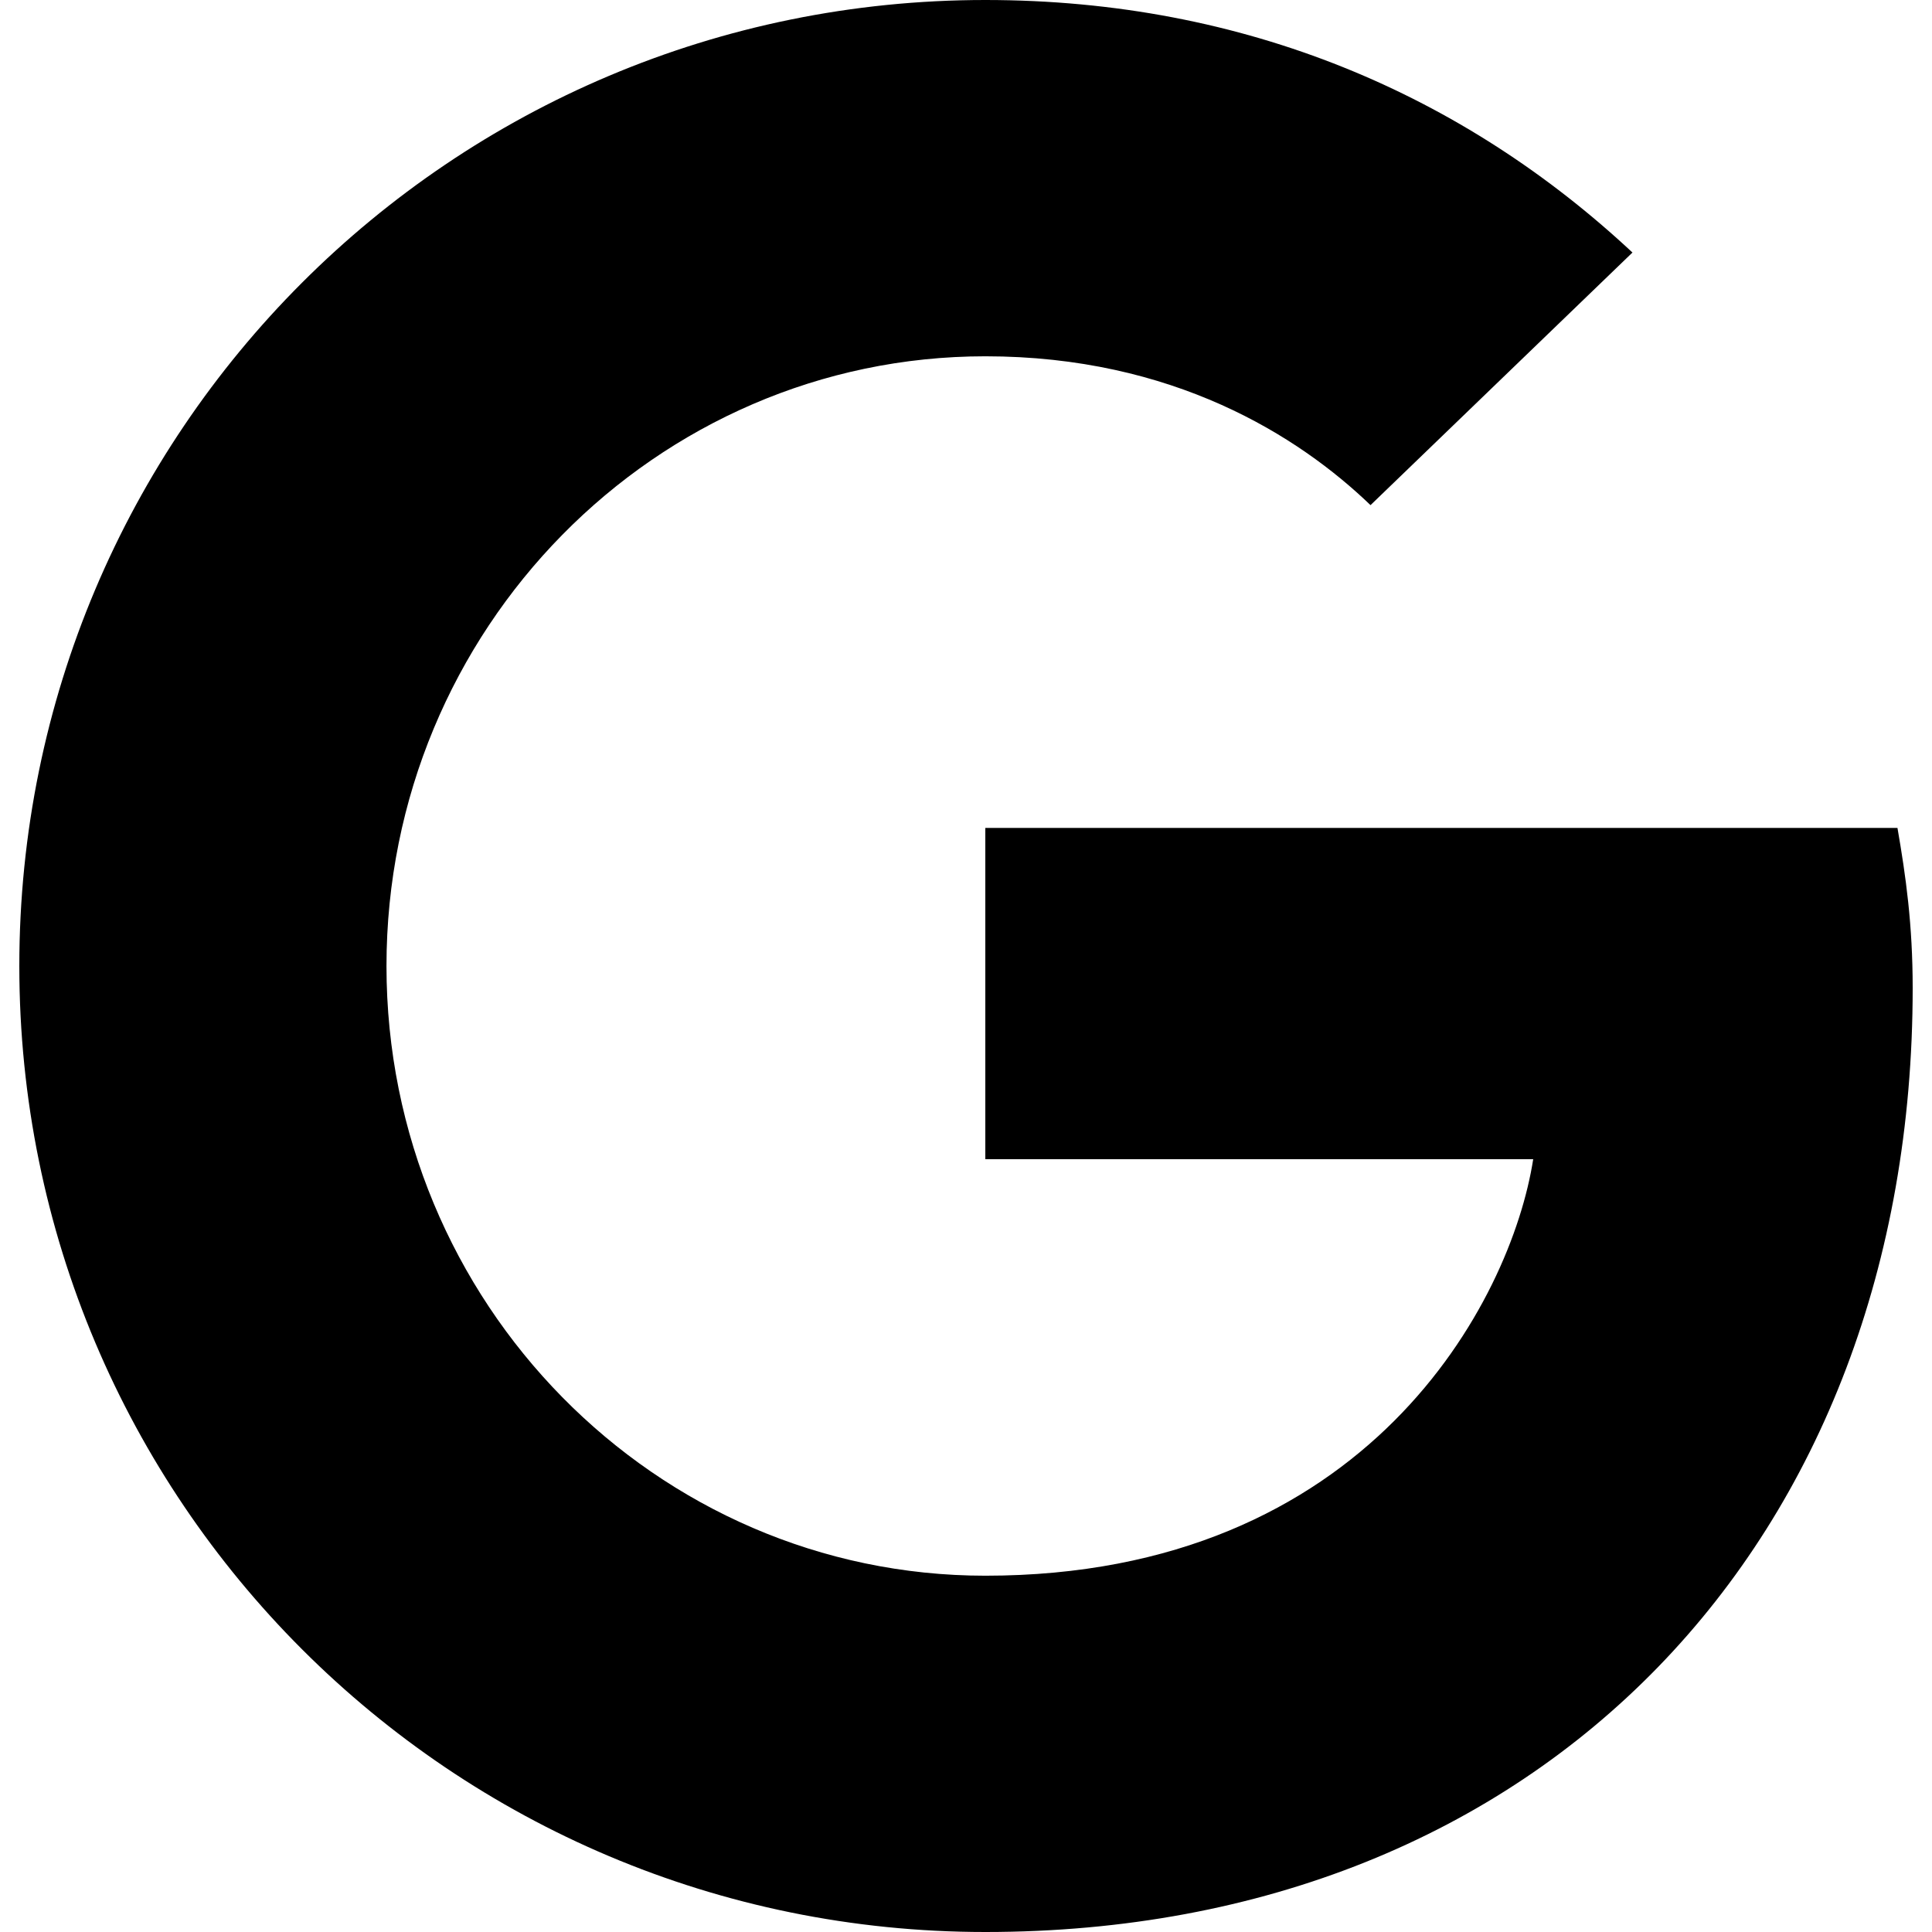
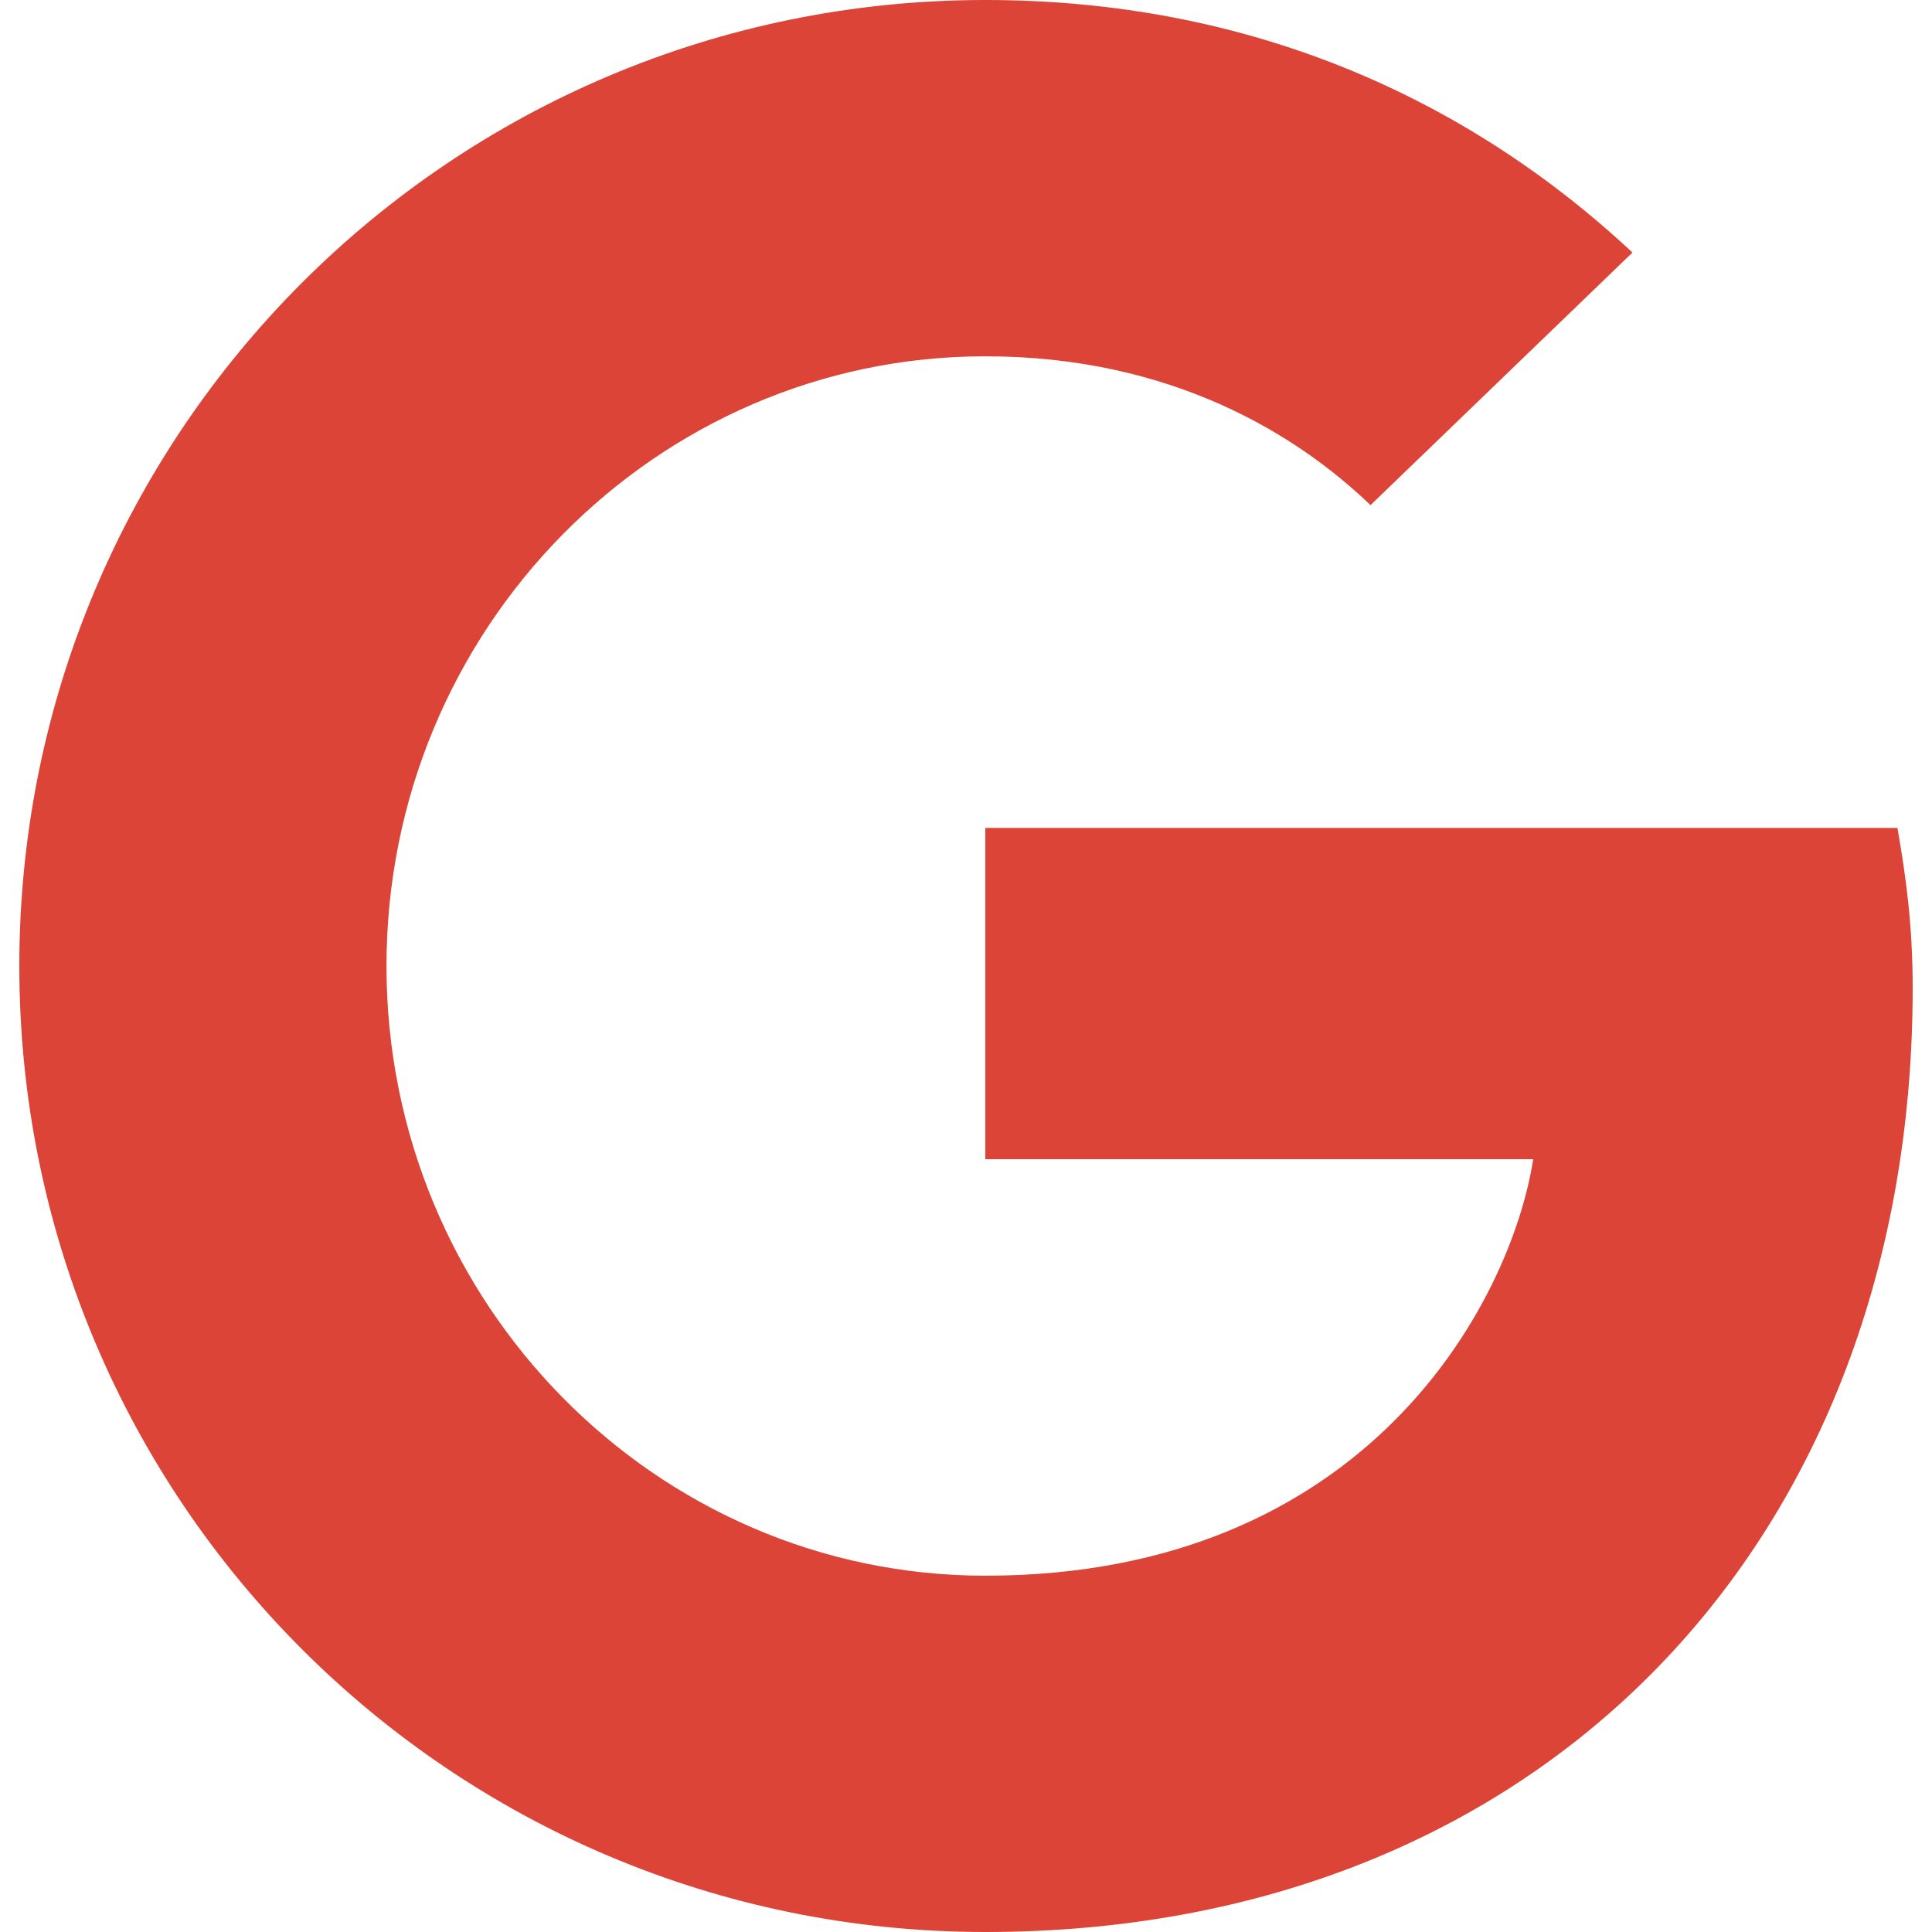
<svg xmlns="http://www.w3.org/2000/svg" role="img" viewBox="0 0 24 24">
-   <path d="M12.24 10.285V14.4h6.806c-.275 1.765-2.056 5.174-6.806 5.174-4.095 0-7.439-3.389-7.439-7.574s3.345-7.574 7.439-7.574c2.33 0 3.891.989 4.785 1.849l3.254-3.138C18.189 1.186 15.479 0 12.24 0c-6.635 0-12 5.365-12 12s5.365 12 12 12c6.926 0 11.52-4.869 11.52-11.726 0-.788-.085-1.39-.189-1.989H12.24z" />
+   <path style="fill: #DB4437;" d="M12.24 10.285V14.4h6.806c-.275 1.765-2.056 5.174-6.806 5.174-4.095 0-7.439-3.389-7.439-7.574s3.345-7.574 7.439-7.574c2.33 0 3.891.989 4.785 1.849l3.254-3.138C18.189 1.186 15.479 0 12.24 0c-6.635 0-12 5.365-12 12s5.365 12 12 12c6.926 0 11.52-4.869 11.52-11.726 0-.788-.085-1.39-.189-1.989H12.24z" />
</svg>
